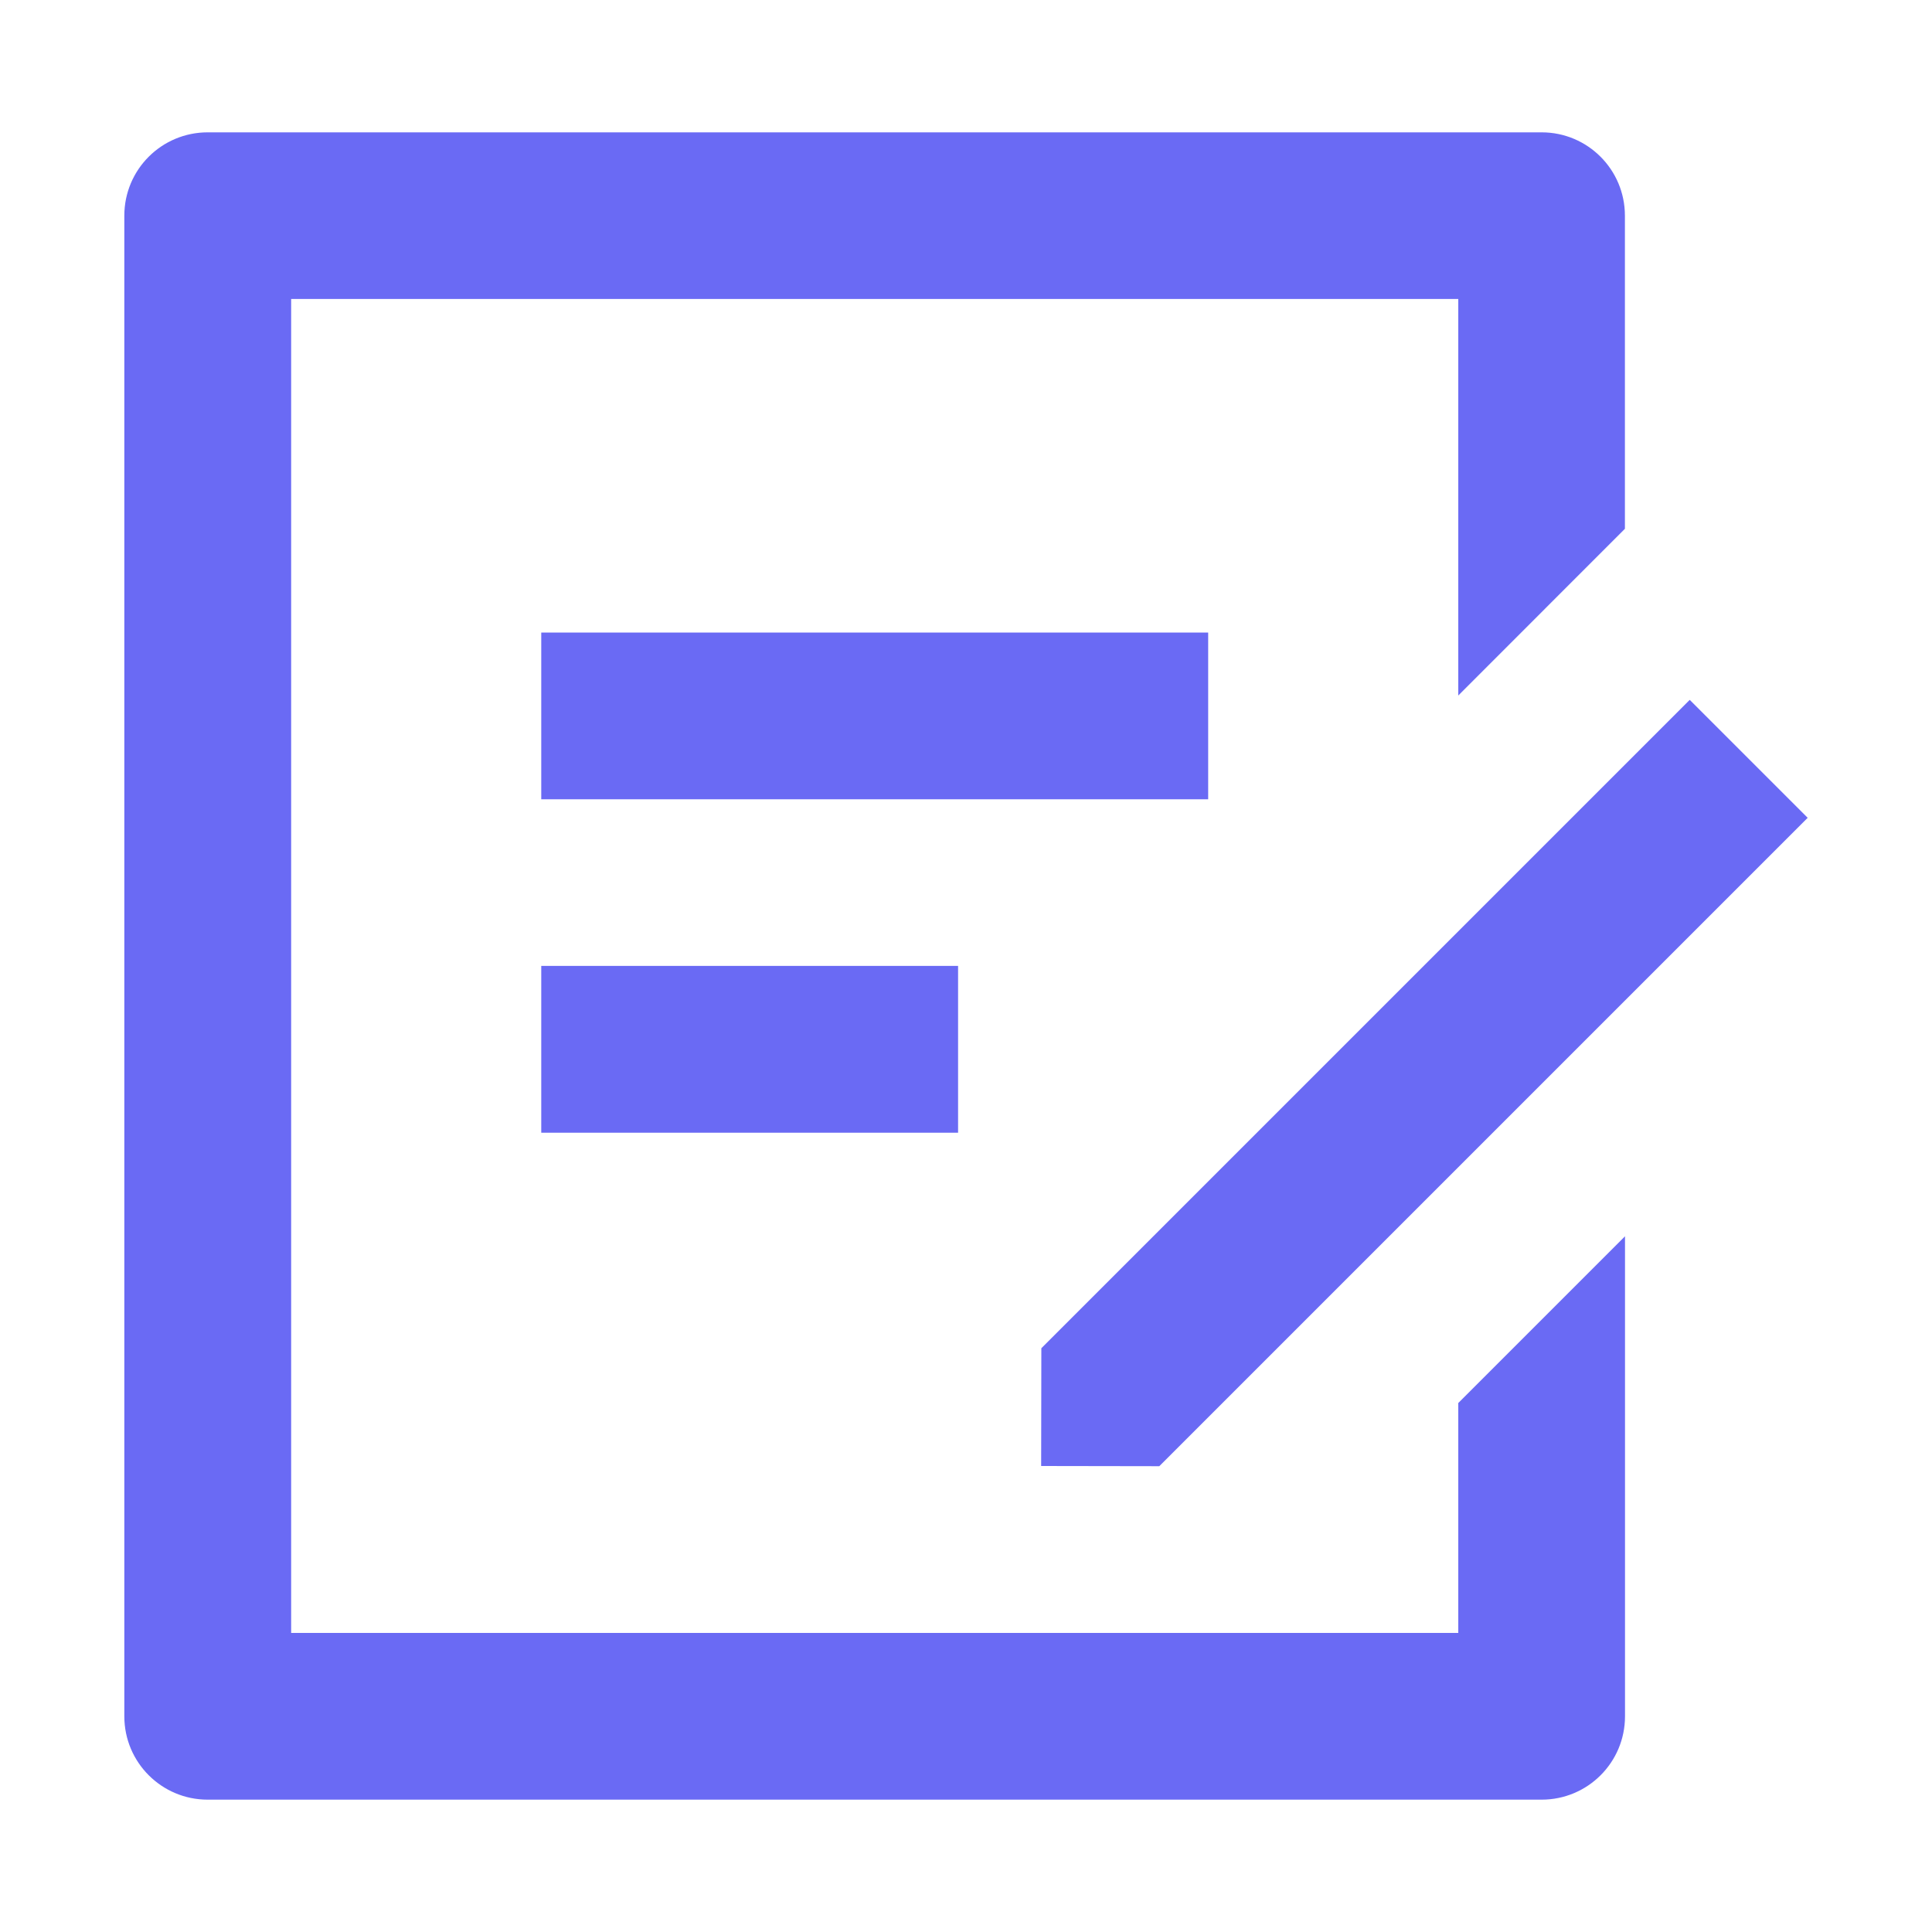
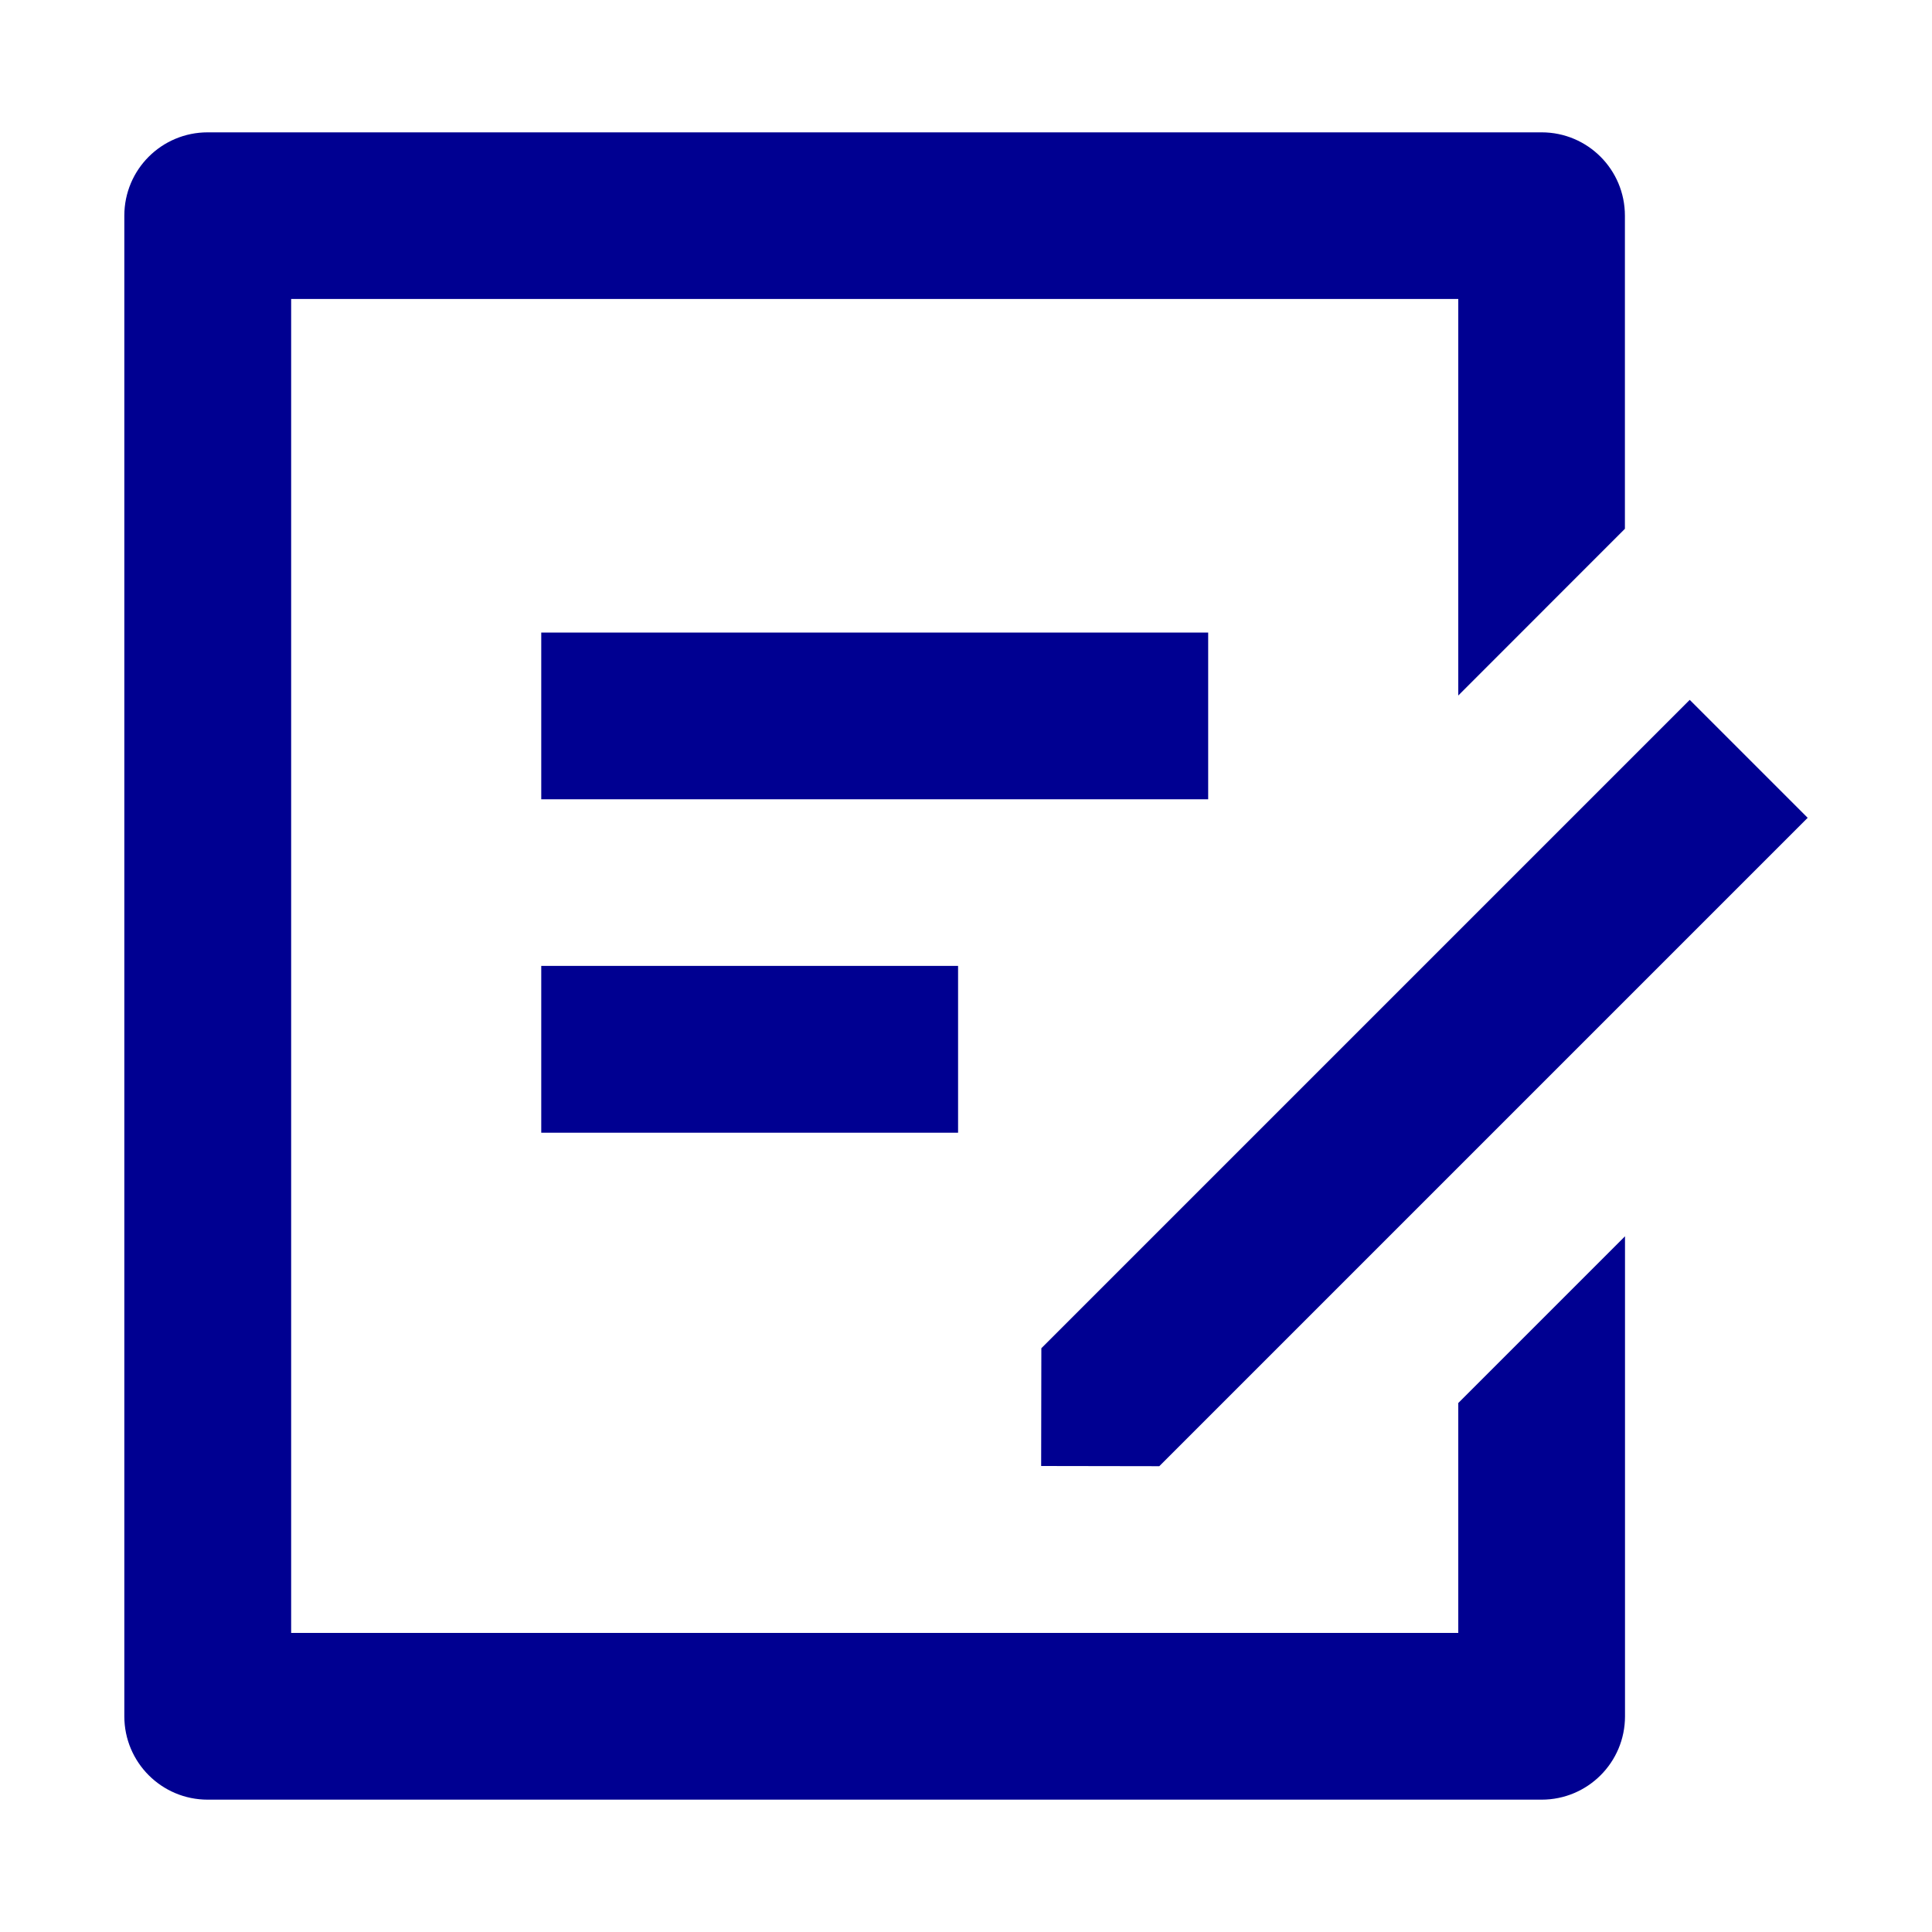
<svg xmlns="http://www.w3.org/2000/svg" version="1.1" id="Calque_1" width="20px" height="20px" viewBox="0 0 20 20" enable-background="new 0 0 20 20">
-   <path fill="#6A6AF4" d="M15.959,1.37c0.476,0,0.862,0.385,0.862,0.863v3.241L15.096,7.2V3.095H3.014v13.809h12.082v-2.38  l1.726-1.726v4.969c0,0.478-0.387,0.863-0.863,0.863H2.15c-0.477,0-0.863-0.386-0.863-0.863V2.233c0-0.479,0.387-0.863,0.863-0.863  H15.959z M17.492,7.245l1.221,1.221l-6.712,6.712l-1.223-0.002l0.002-1.219L17.492,7.245z M9.918,9.999v1.727H5.603V9.999H9.918z   M12.507,6.548v1.726H5.603V6.548H12.507z" />
+   <path fill="#000091" d="M15.959,1.37c0.476,0,0.862,0.385,0.862,0.863v3.241L15.096,7.2V3.095H3.014v13.809h12.082v-2.38  l1.726-1.726v4.969c0,0.478-0.387,0.863-0.863,0.863H2.15c-0.477,0-0.863-0.386-0.863-0.863V2.233c0-0.479,0.387-0.863,0.863-0.863  H15.959z M17.492,7.245l1.221,1.221l-6.712,6.712l-1.223-0.002l0.002-1.219L17.492,7.245z M9.918,9.999v1.727H5.603V9.999H9.918z   M12.507,6.548v1.726H5.603V6.548H12.507z" />
</svg>
